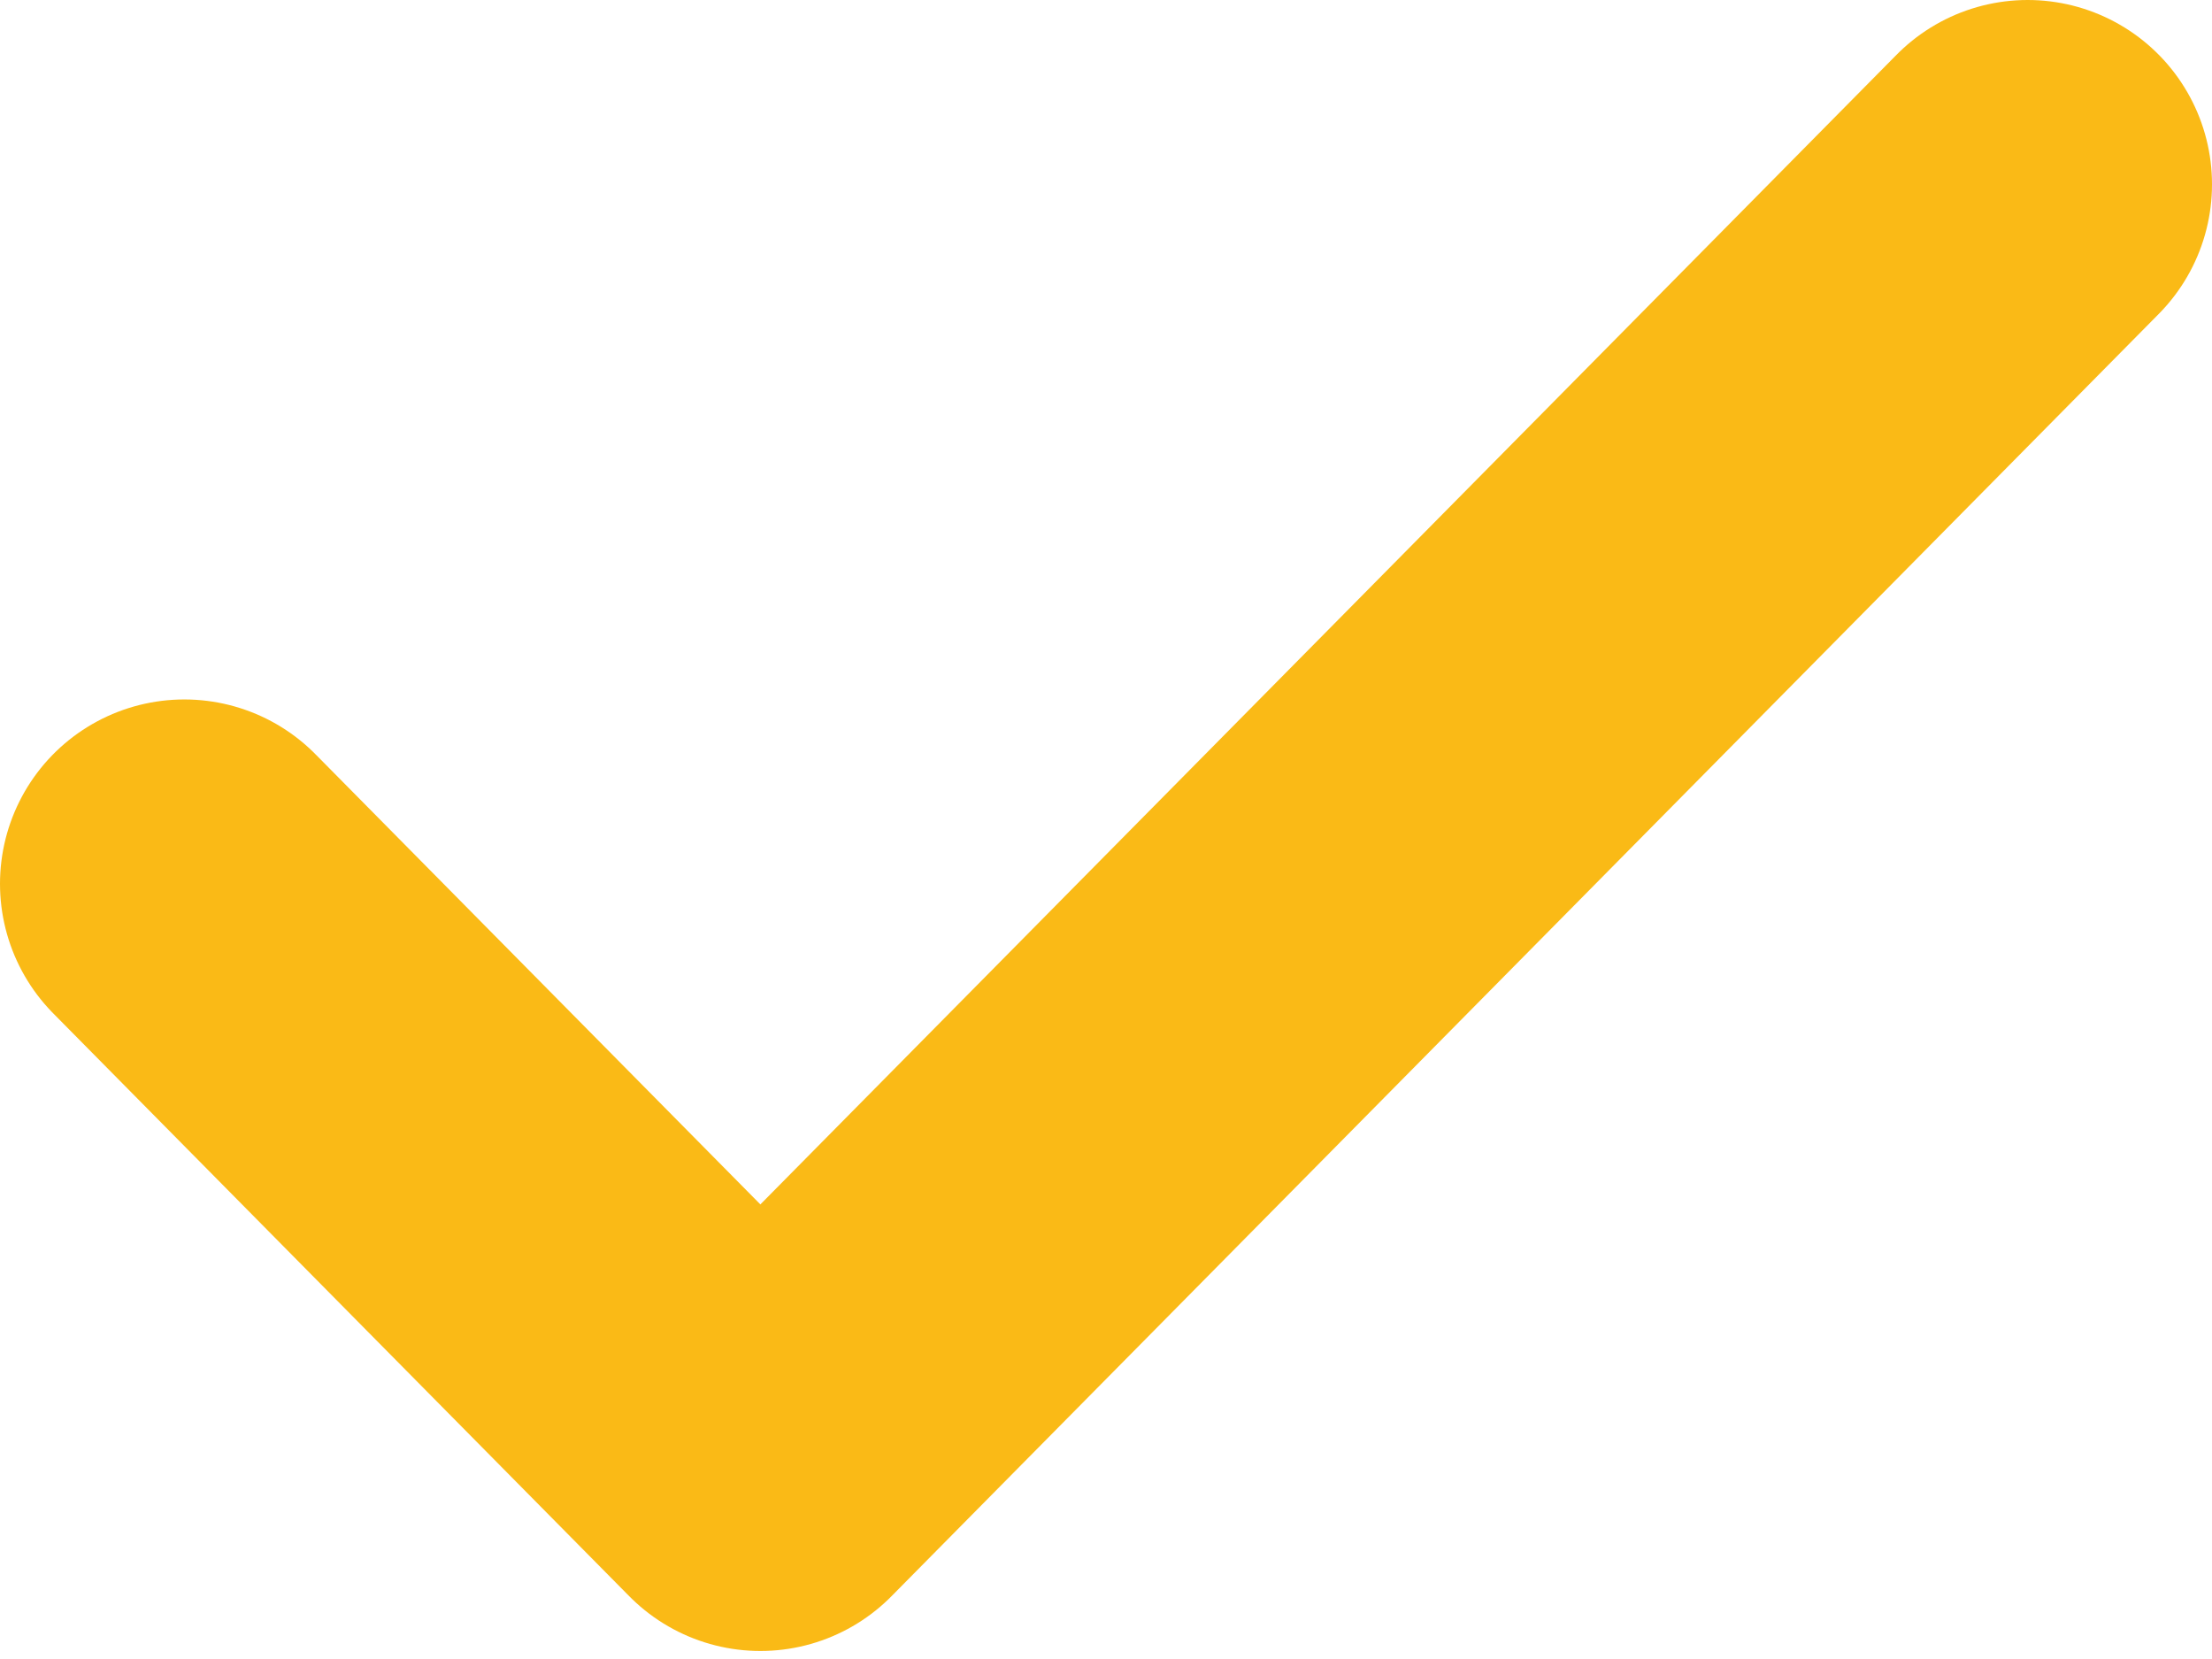
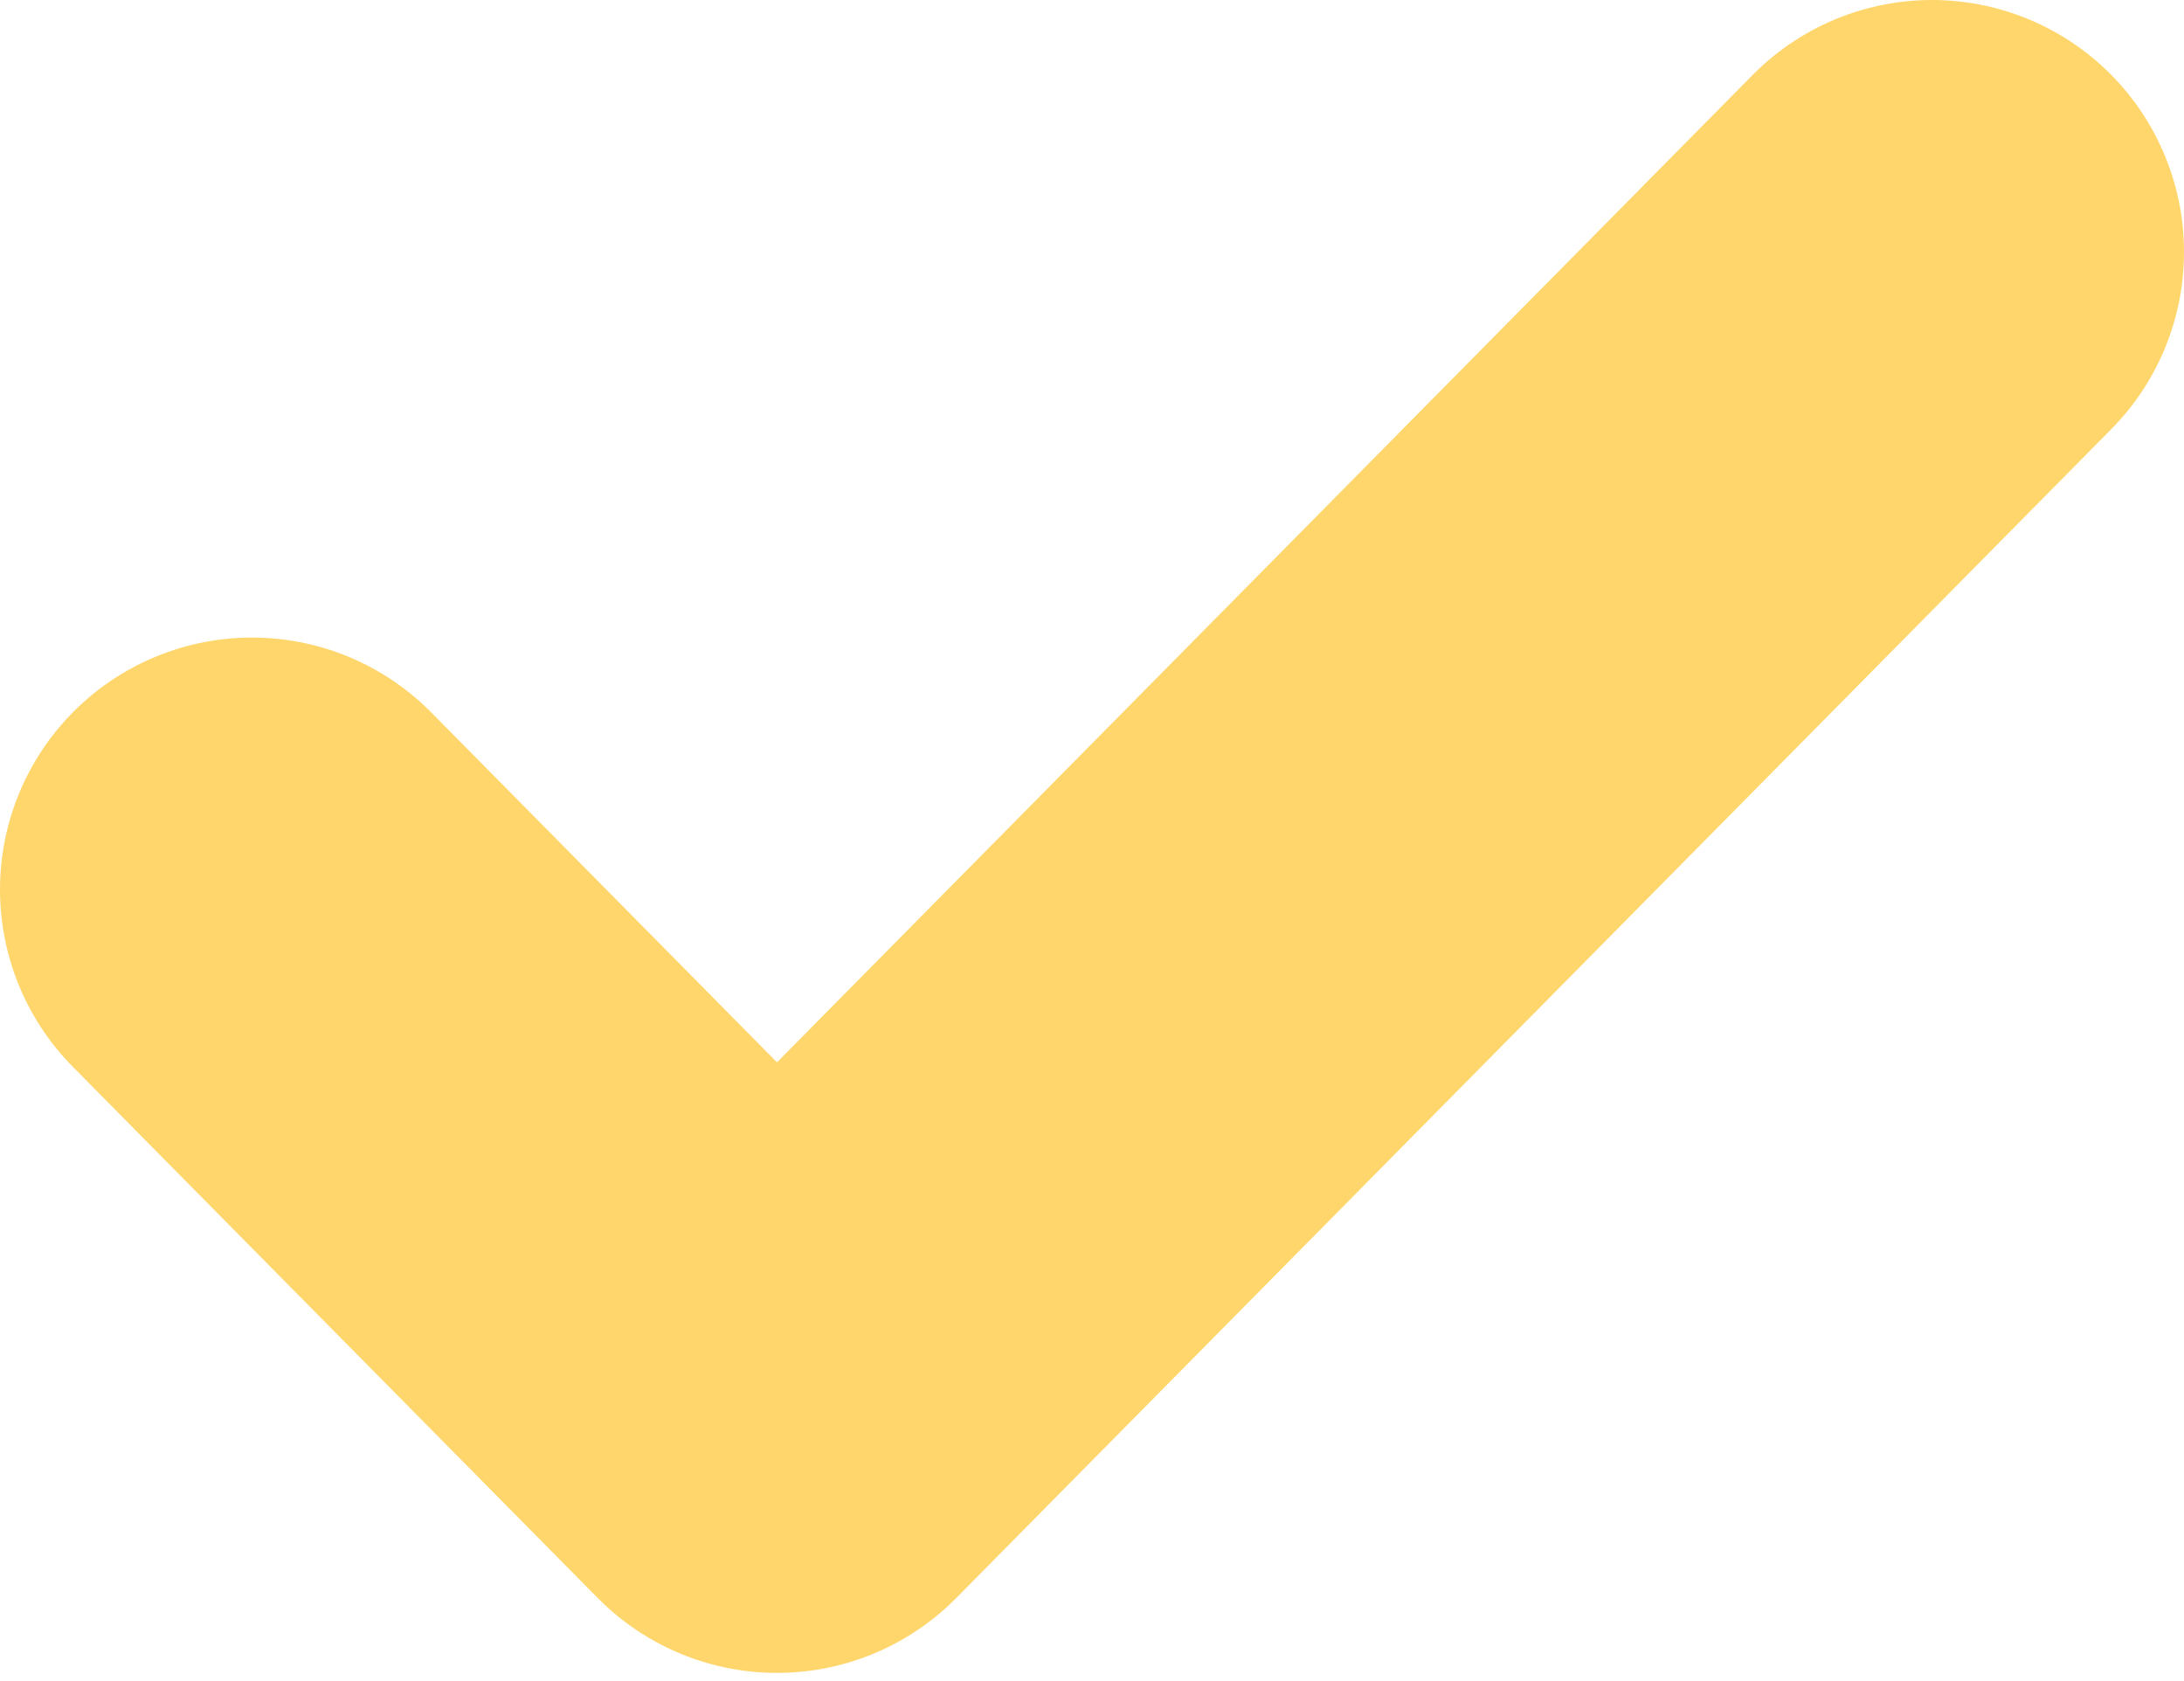
- <svg xmlns="http://www.w3.org/2000/svg" width="24" height="18" viewBox="0 0 24 18" fill="none">
-   <path d="M22 2L8.25 15.913L2 9.589" stroke="#FABA16" stroke-width="4" stroke-linecap="round" stroke-linejoin="round" />
+ <svg xmlns="http://www.w3.org/2000/svg" width="26" height="20" viewBox="0 0 26 20" fill="none">
+   <path d="M23 3L9.25 16.913L3 10.589" stroke="#FFD66B" stroke-width="6" stroke-linecap="round" stroke-linejoin="round" />
</svg>
